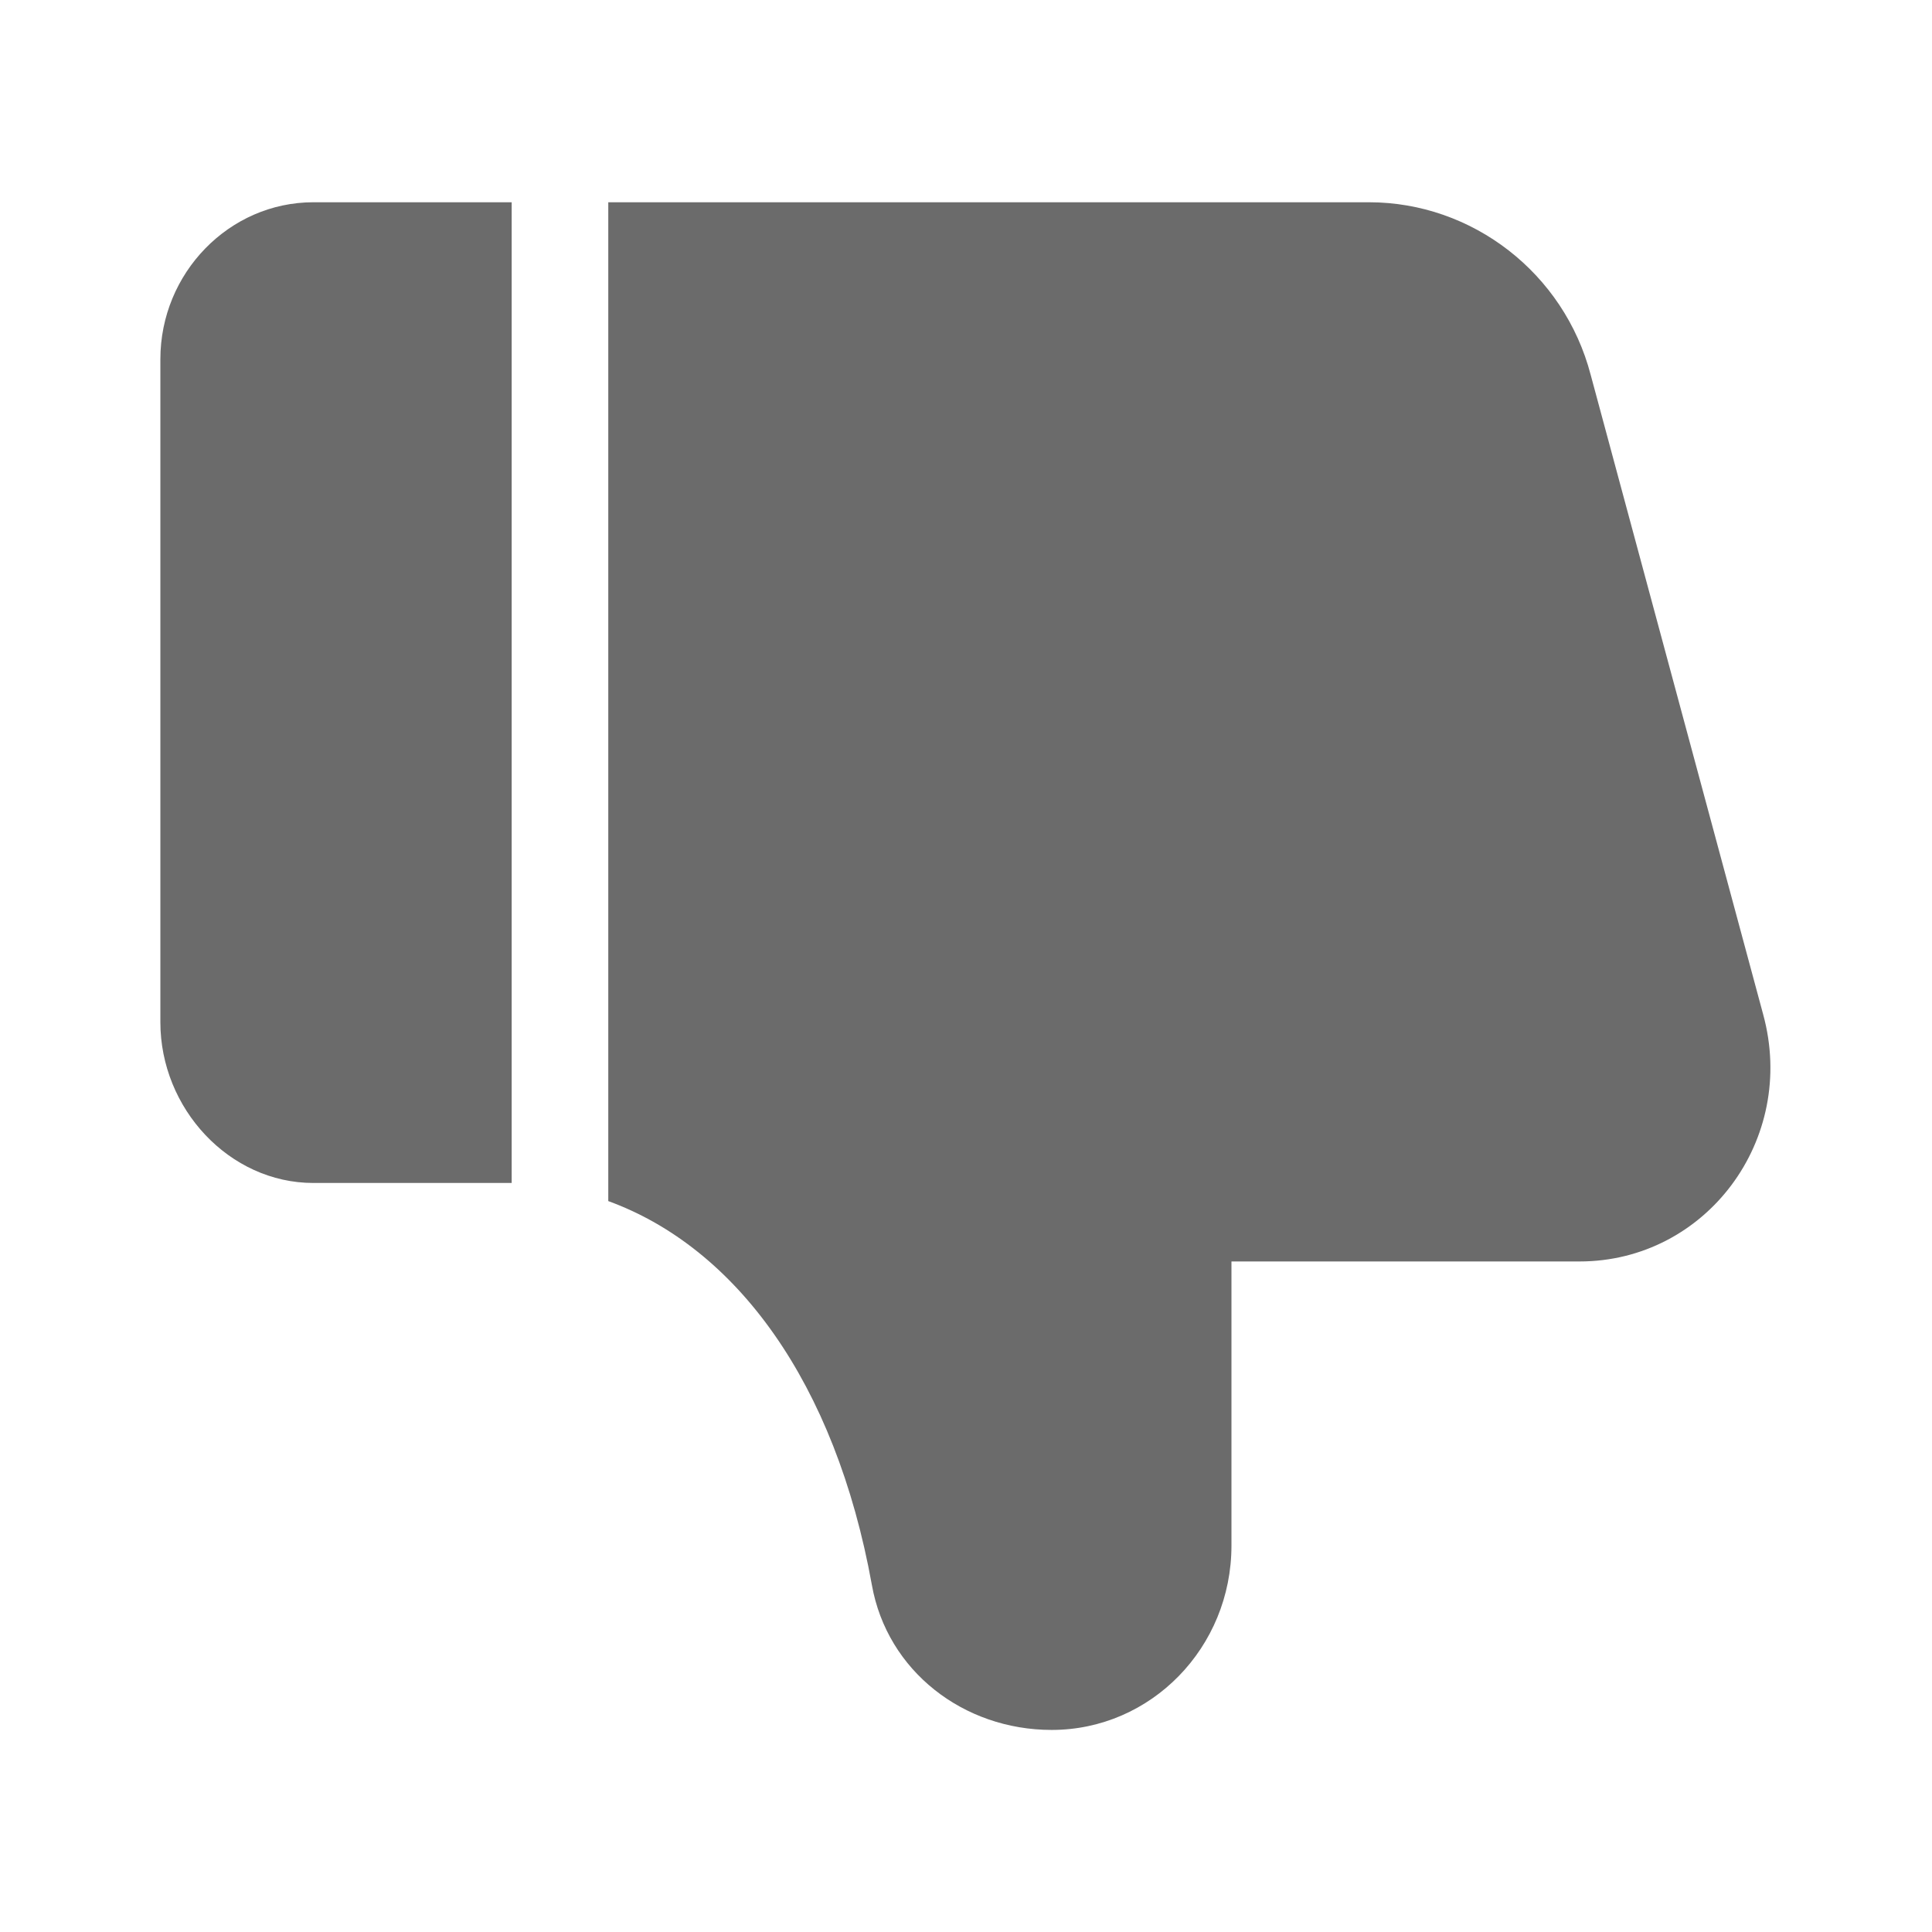
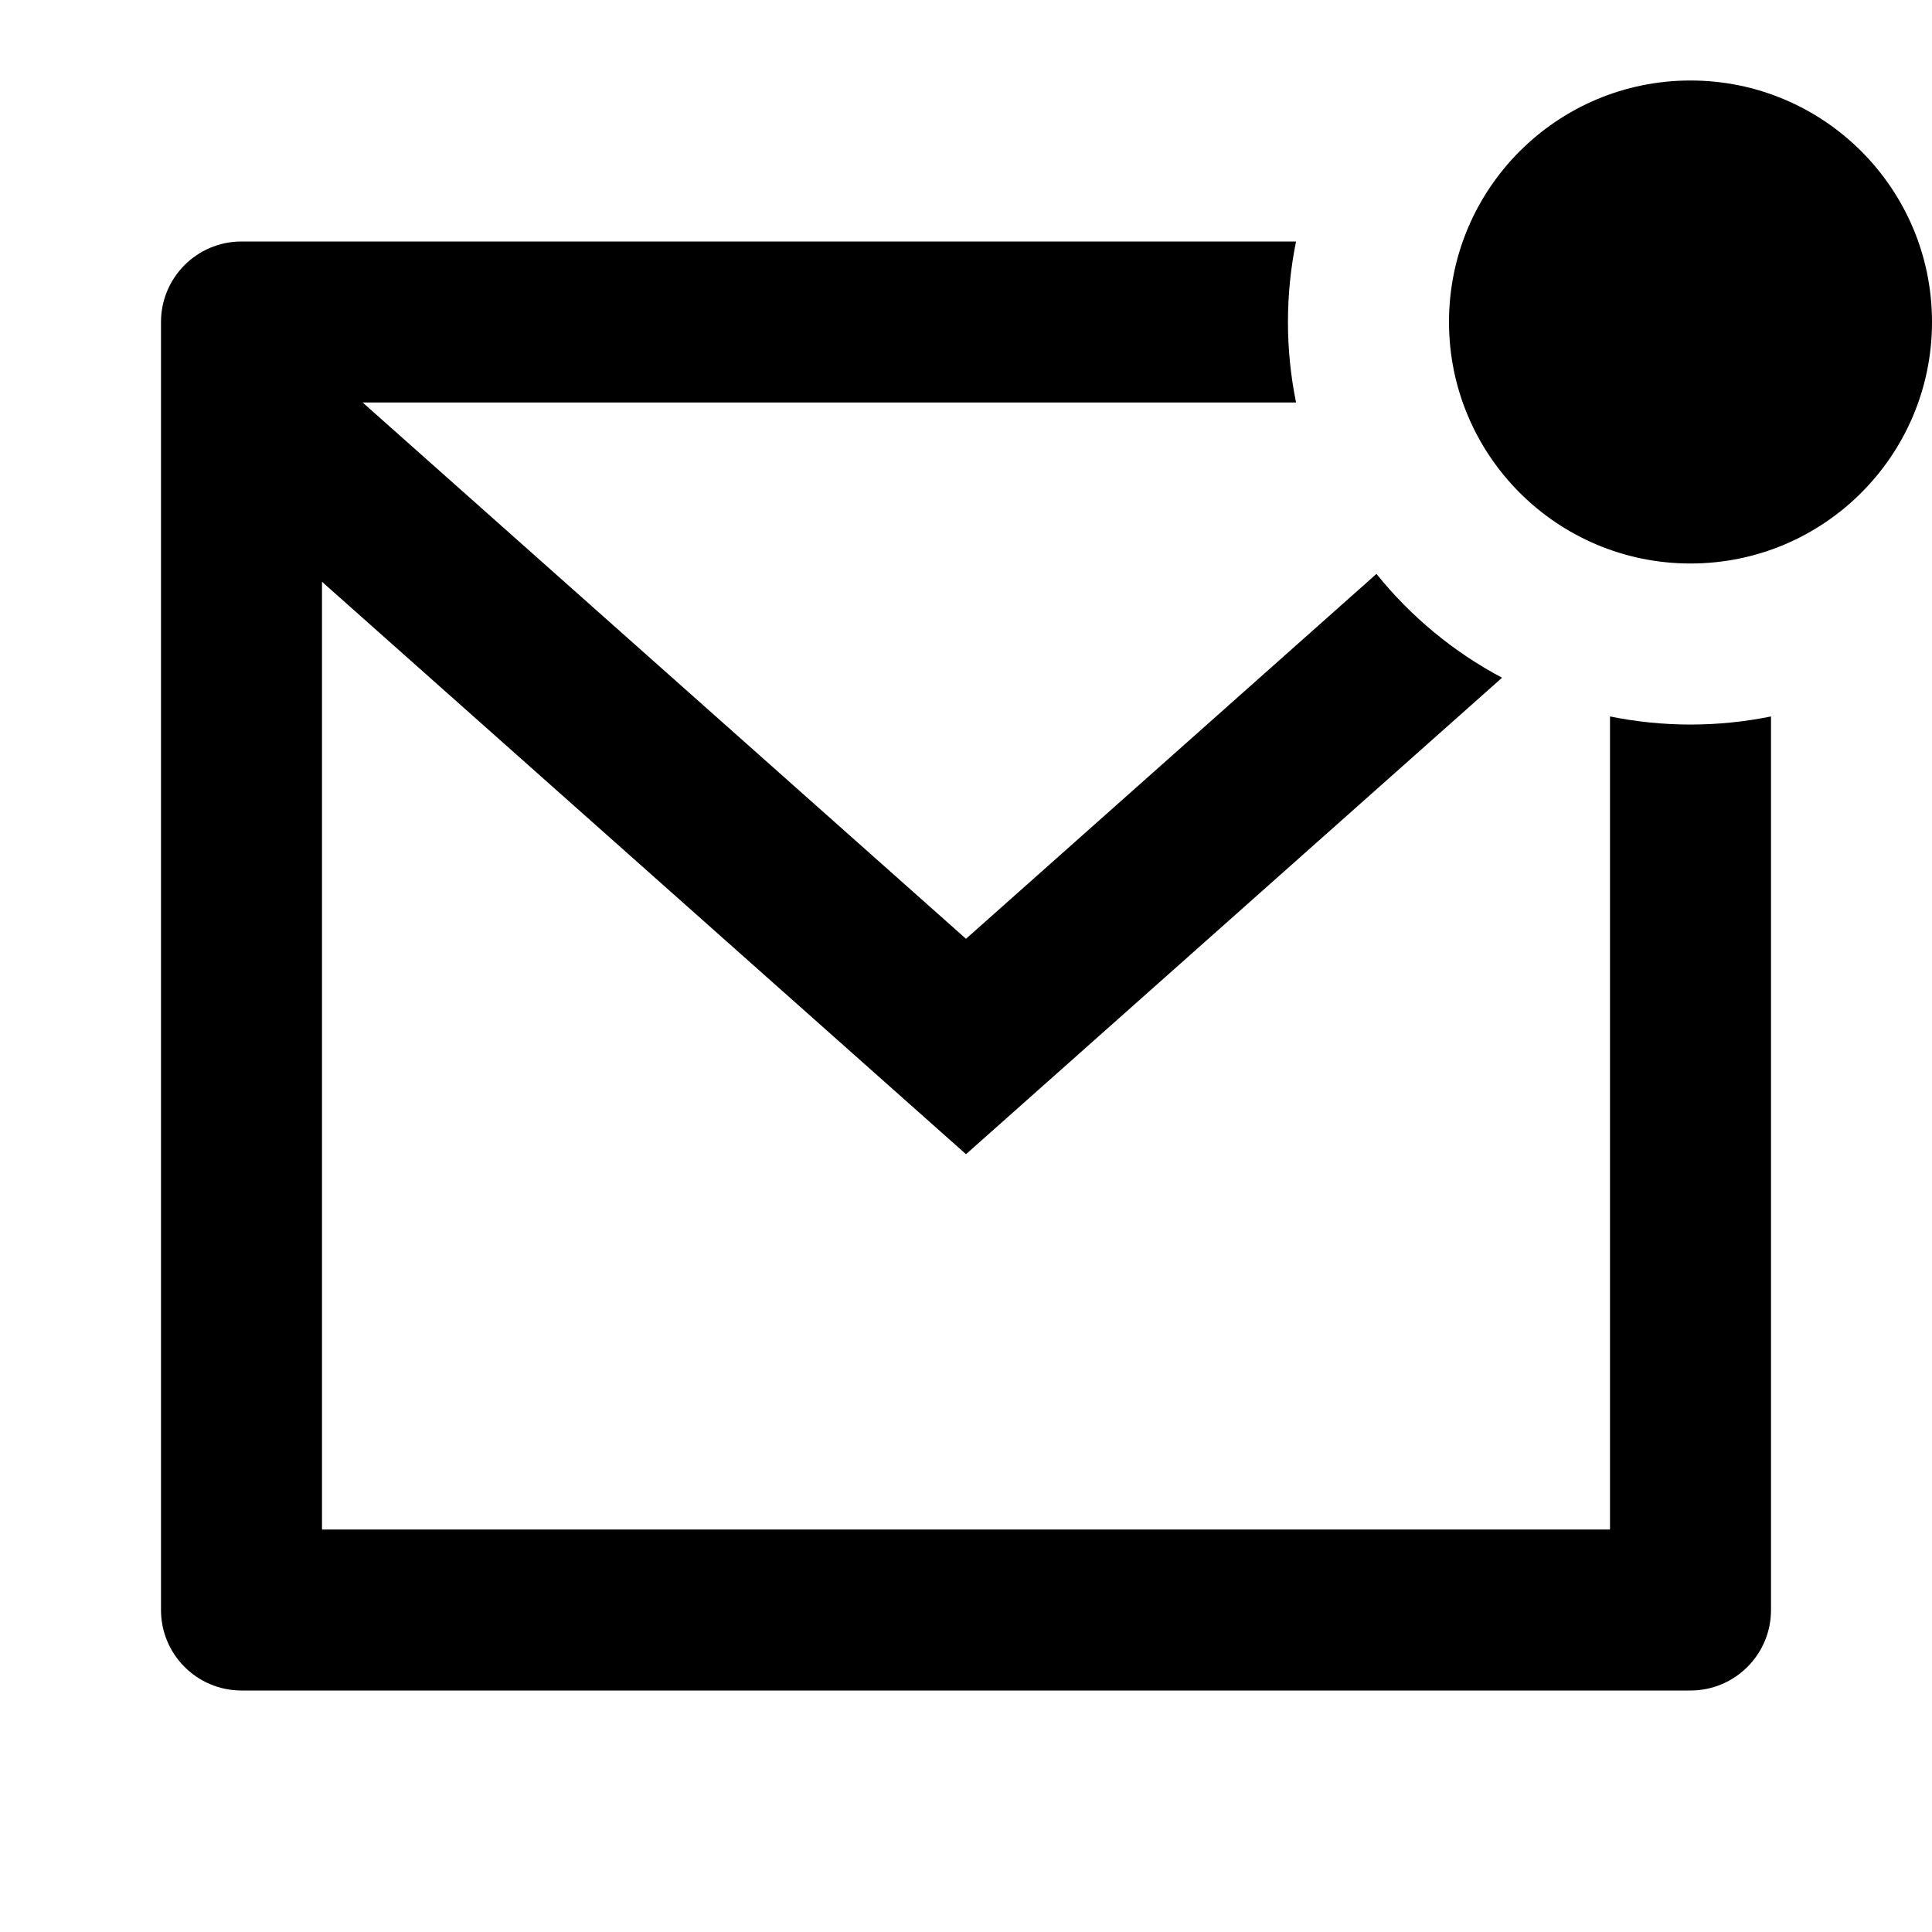
- <svg xmlns="http://www.w3.org/2000/svg" t="1555691446242" class="icon" style="" viewBox="0 0 1024 1024" version="1.1" p-id="1832" width="200" height="200">
+ <svg xmlns="http://www.w3.org/2000/svg" t="1634374262550" class="icon" viewBox="0 0 1024 1024" version="1.1" p-id="8179" width="200" height="200">
  <defs>
    <style type="text/css" />
  </defs>
-   <path d="M322.4 107.2v529.4c67.7 24.7 120.3 96 139.7 203.4 8.1 45.7 48.6 76.9 95.3 76.9 52.7 0 95.3-43.7 95.3-97.7V668.6h184.5c66.9 0 115.5-64.5 97.3-131l-91.4-338.9c-14.1-54-62.8-91.5-117.5-91.5H322.4z m-51.2 0H166.1c-44.6 0-81.1 37.5-81.1 83.2v351.4c0 45.7 36.5 85.2 81.1 85.2H271.2V107.2z" p-id="1833" fill="#6b6b6b" />
+   <path d="M896 298.667a128 128 0 1 0 0-256 128 128 0 0 0 0 256z" p-id="8180" />
+   <path d="M938.667 853.333V379.733a214.272 214.272 0 0 1-85.333 0V810.667H170.667V308.352l341.333 303.403 284.117-252.544a214.272 214.272 0 0 1-66.56-55.04L512 497.579 192.213 213.333H686.933a214.272 214.272 0 0 1 0-85.333H128a42.667 42.667 0 0 0-42.667 42.667v682.667a42.667 42.667 0 0 0 42.667 42.667h768a42.667 42.667 0 0 0 42.667-42.667z" p-id="8181" />
</svg>
